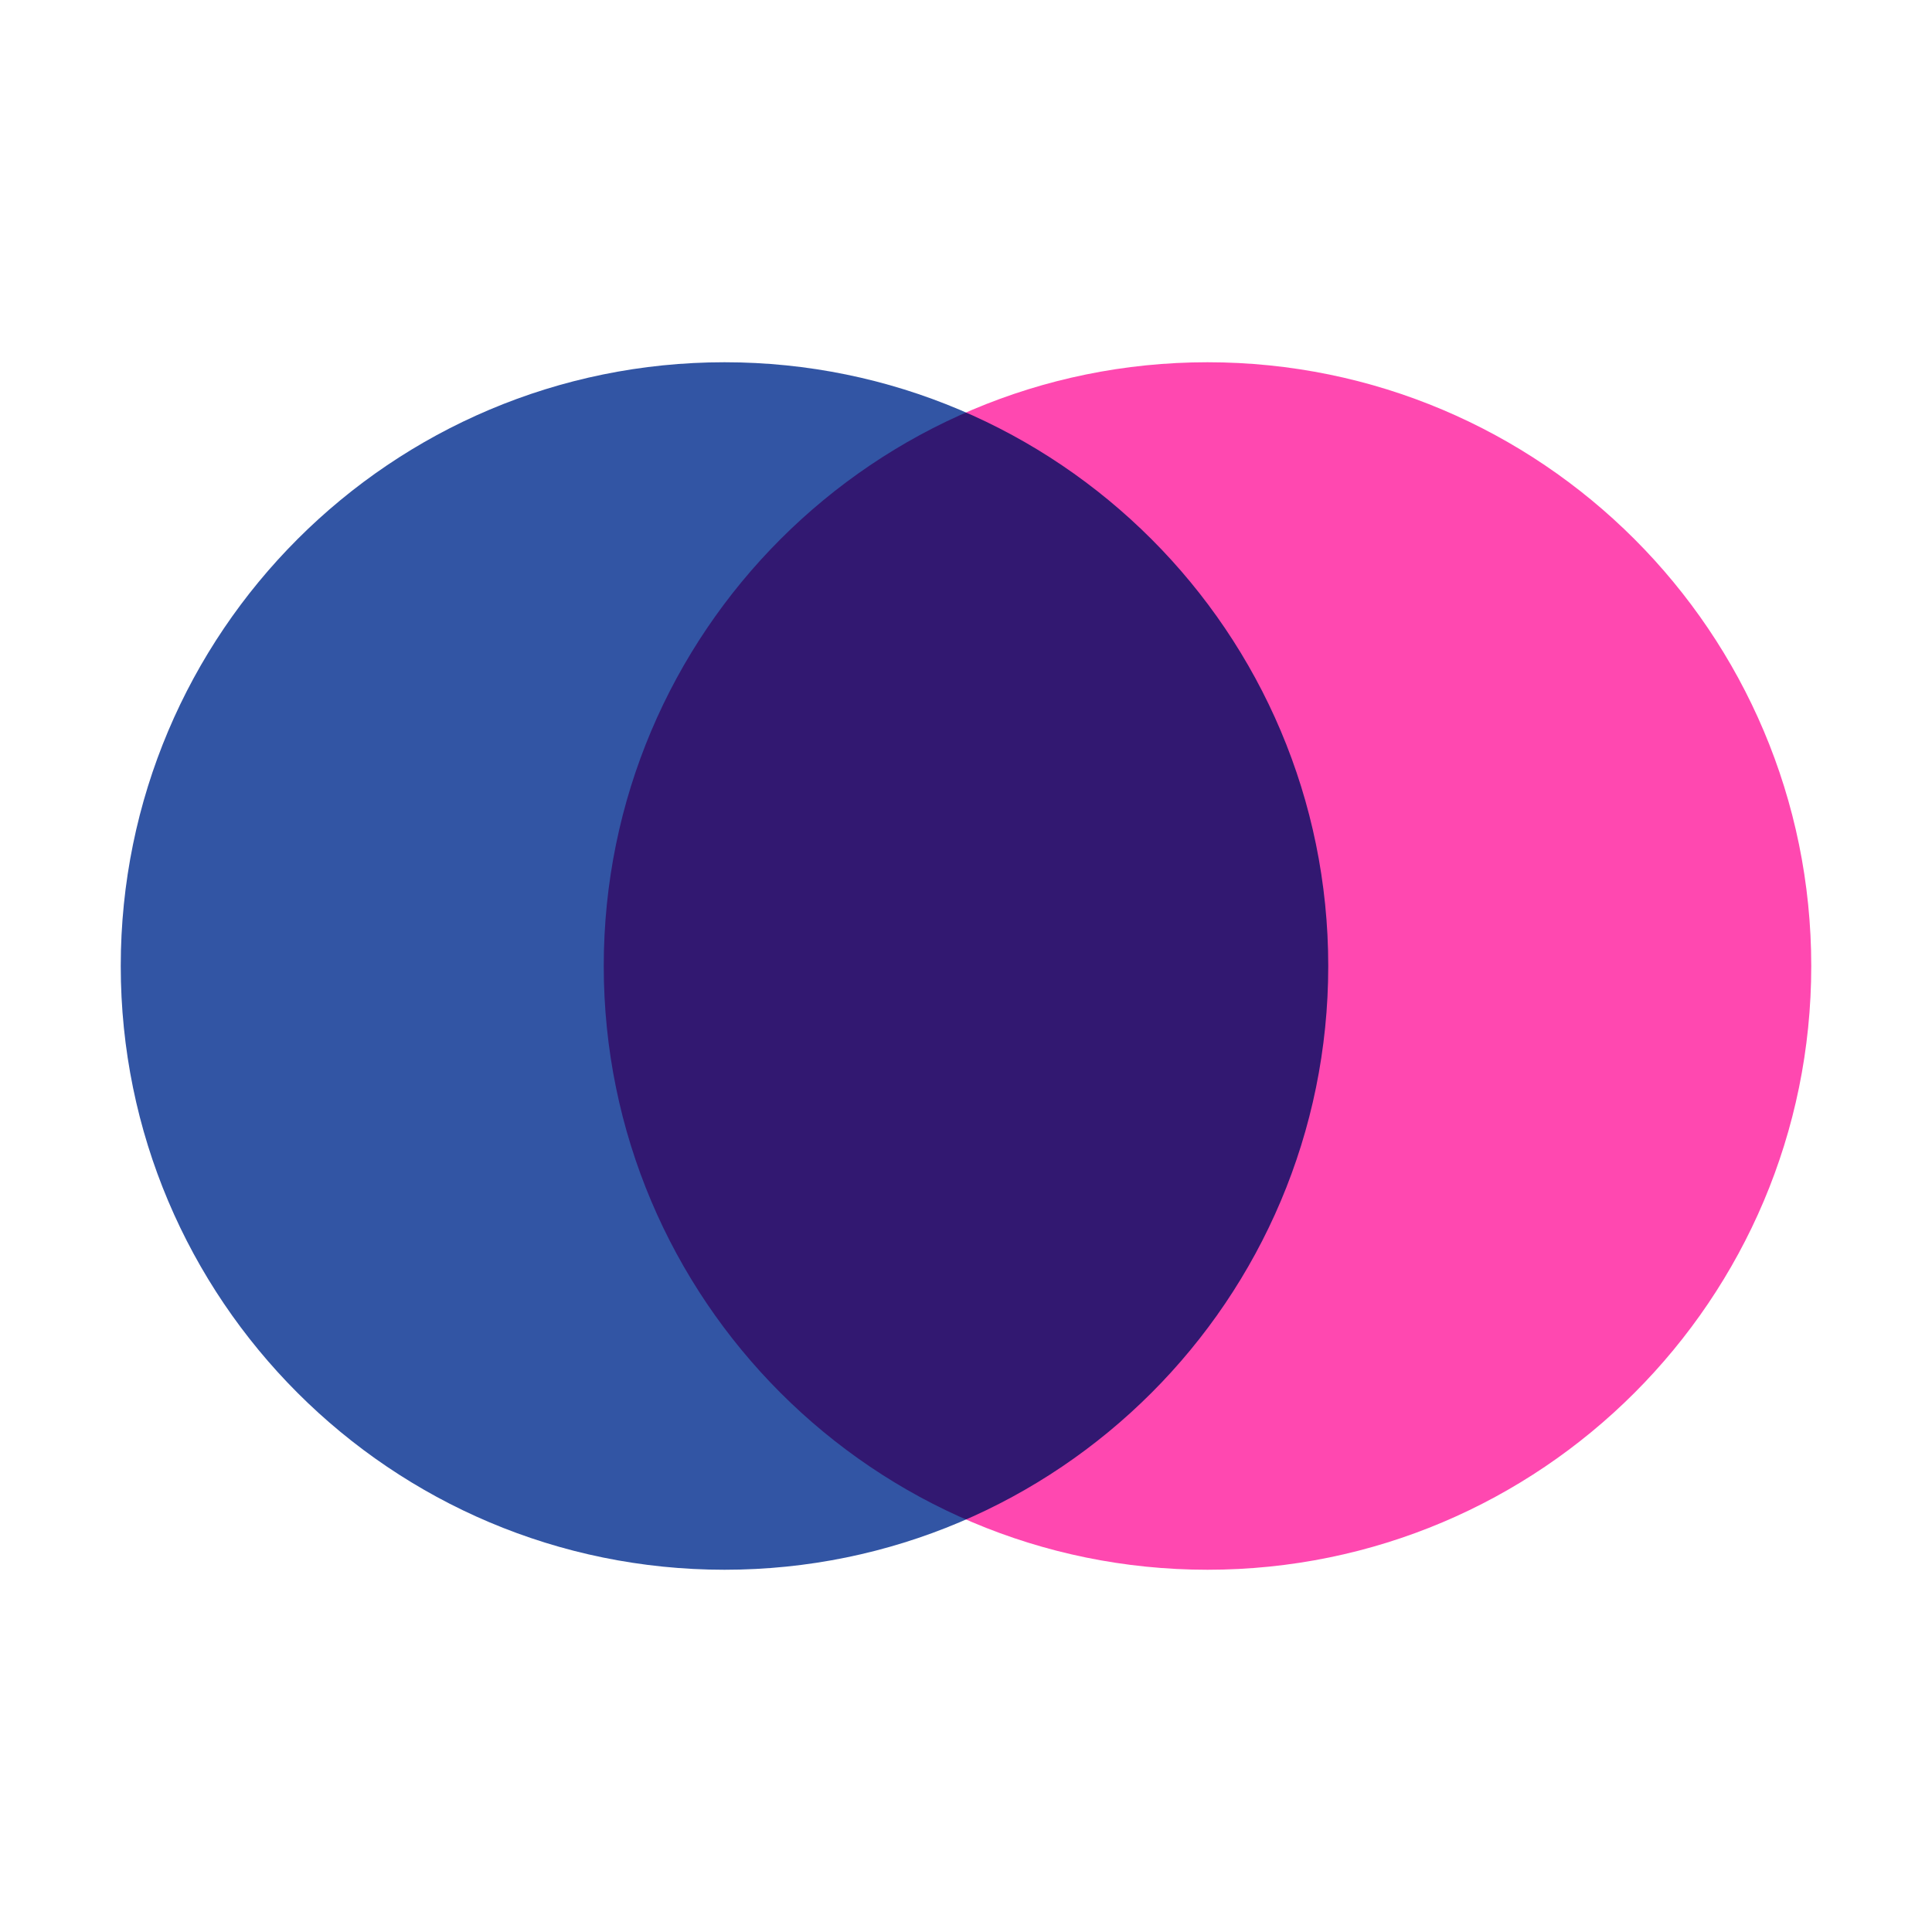
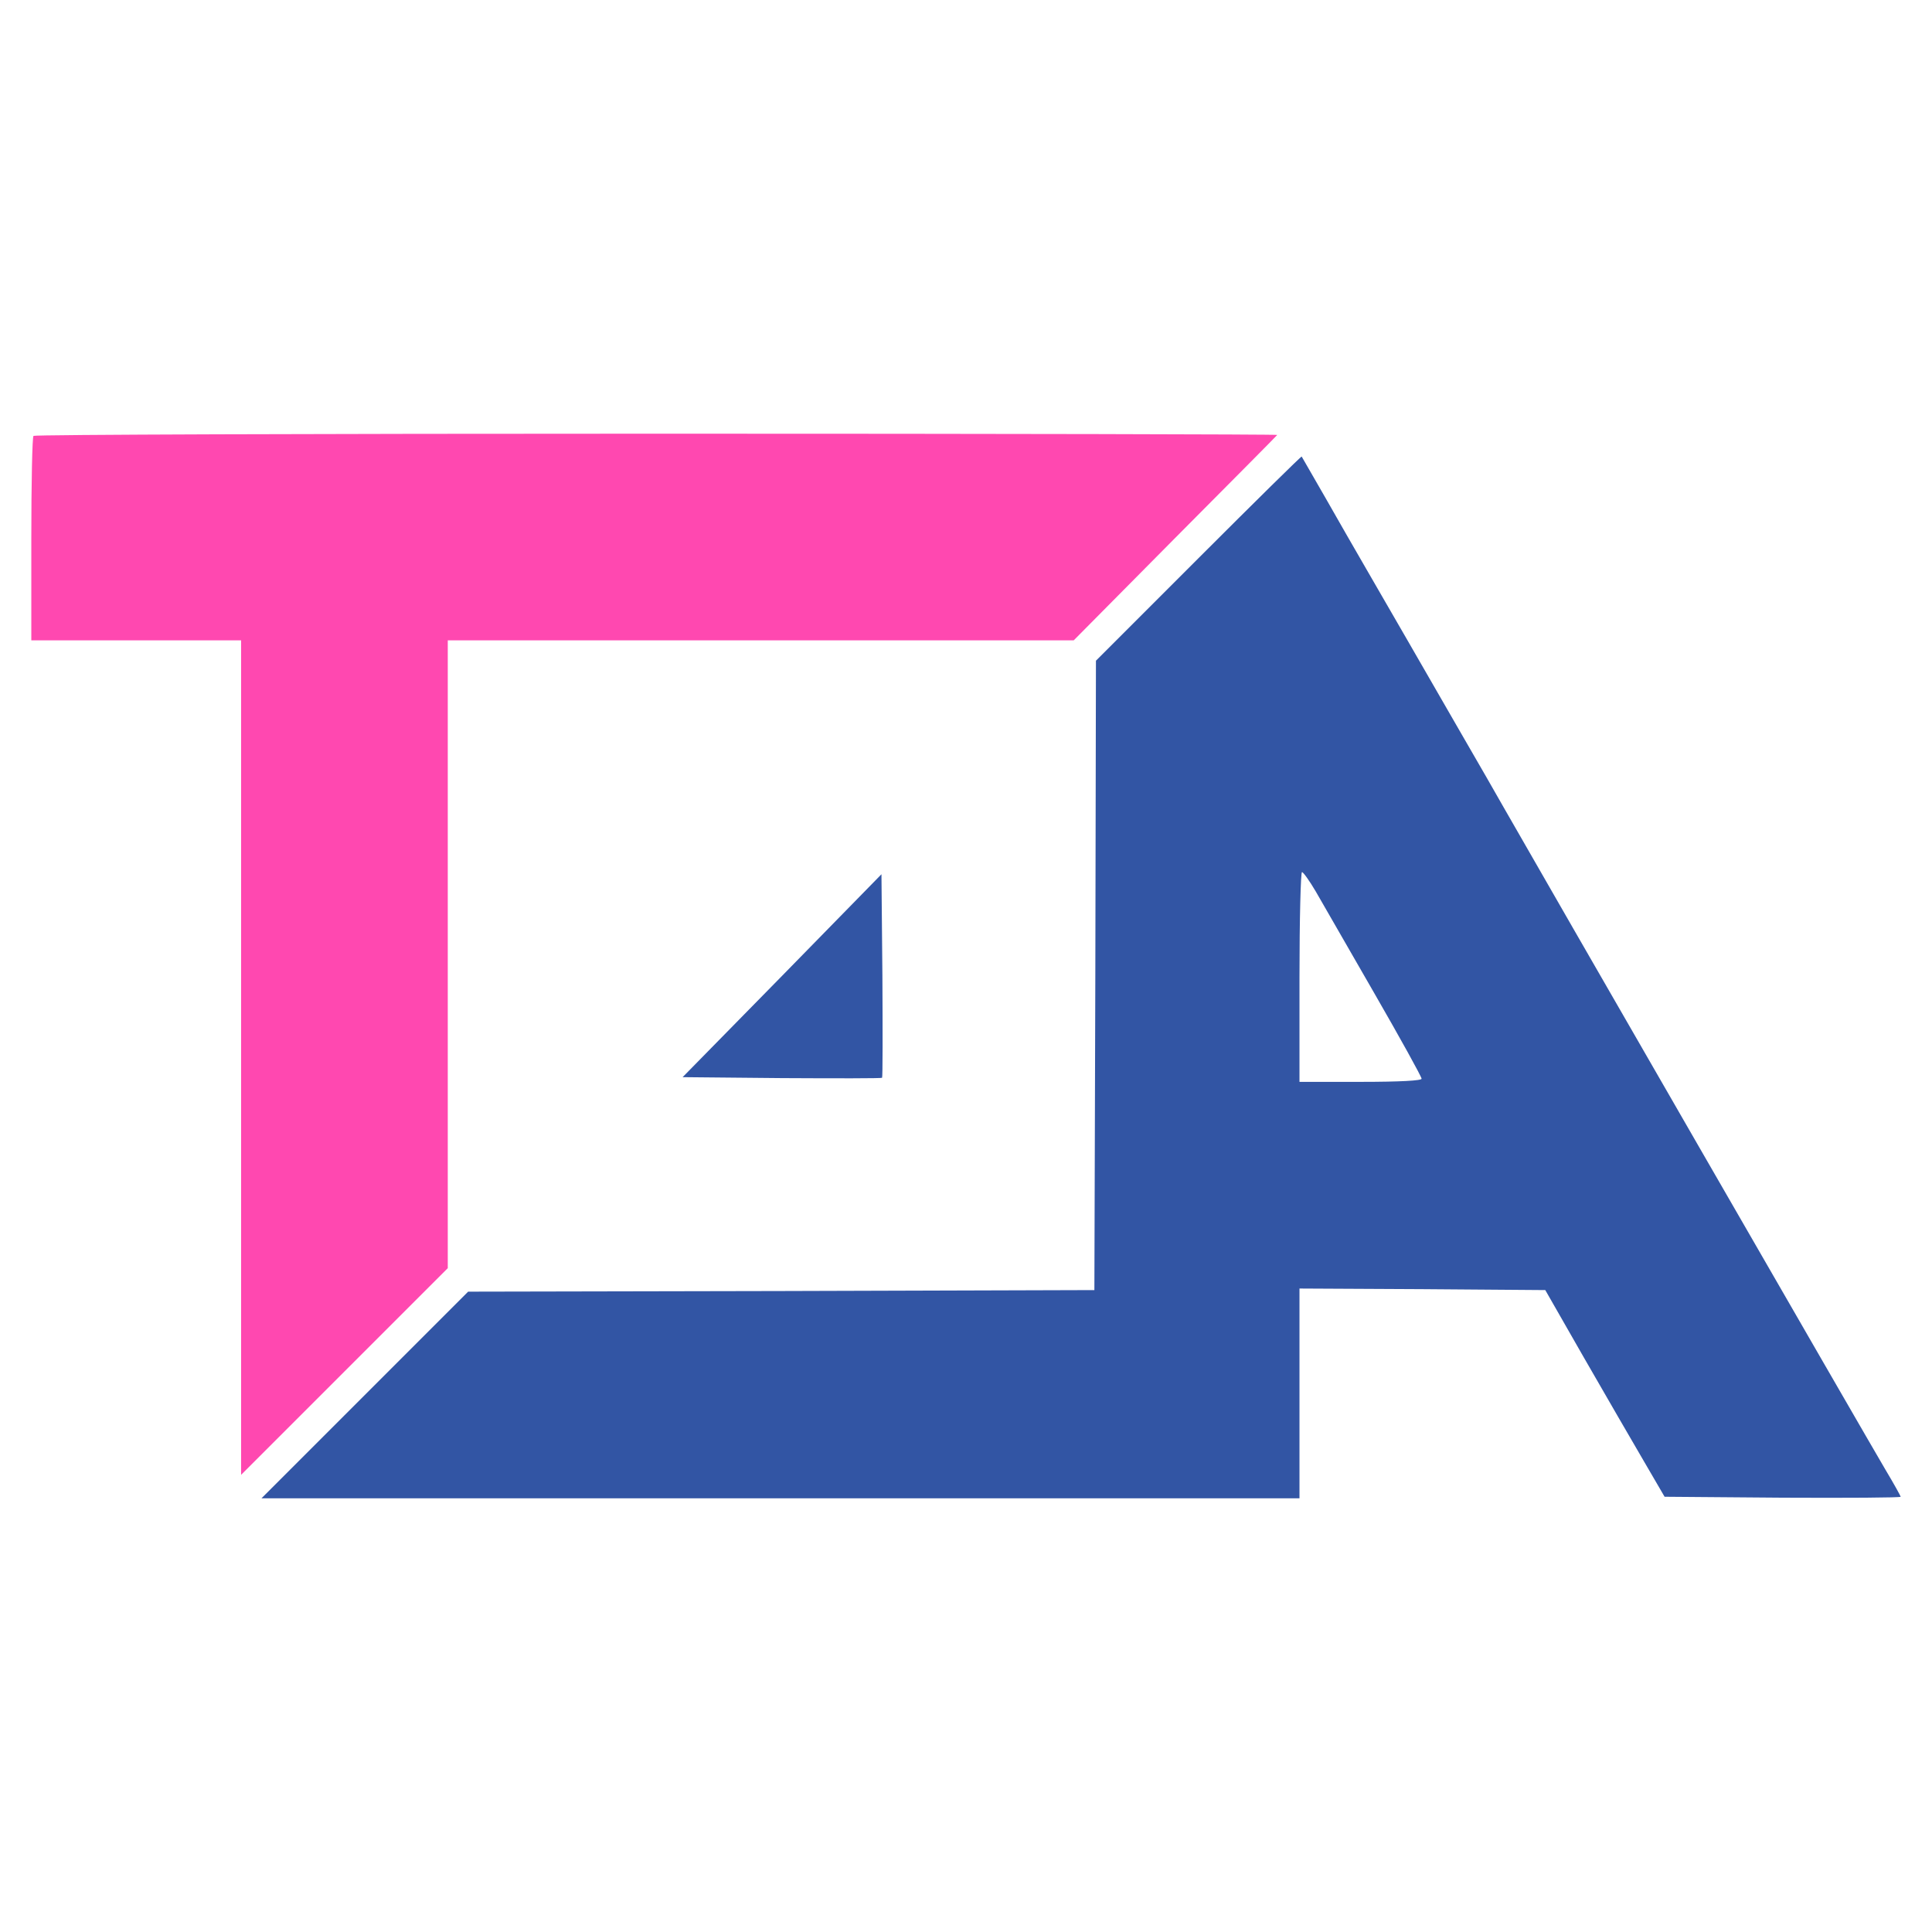
- <svg xmlns="http://www.w3.org/2000/svg" viewBox="0 0 32 32">
-   <circle cx="12" cy="16" r="10" fill="#3255A4" />
-   <circle cx="20" cy="16" r="10" fill="#FF48B0" style="mix-blend-mode:multiply" />
+ <svg xmlns="http://www.w3.org/2000/svg" viewBox="40 7.5 617 617">
+   <style>.t{fill:#FF48B0}.oa{fill:#3255A4}@media (prefers-color-scheme:dark){.oa{fill:#62A8E5}}</style>
+   <g transform="translate(0,633) scale(0.1,-0.1)">
+     <path class="t" d="M507 4863 c-4 -3 -7 -152 -7 -330 l0 -323 335 0 335 0 0 -1332 0 -1333 330 330 330 330 0 1002 0 1003 999 0 1000 0 323 326 c178 179 325 327 327 330 2 2 -889 4 -1981 4 -1091 0 -1988 -3 -1991 -7z" />
+     <path class="oa" d="M4227 4472 l-327 -327 -2 -1005 -3 -1005 -1000 -3 -1000 -2 -330 -330 -330 -330 1658 0 1657 0 0 335 0 335 392 -2 393 -3 123 -215 c68 -118 154 -267 191 -330 l67 -115 377 -3 c207 -1 377 0 377 3 0 2 -22 42 -49 87 -46 77 -1130 1958 -1218 2113 -22 39 -84 147 -138 240 -54 94 -130 226 -170 295 -40 69 -98 170 -130 225 -32 55 -91 158 -132 230 -41 71 -75 130 -76 132 -2 1 -150 -145 -330 -325z m375 -1064 c20 -35 104 -181 187 -325 83 -144 151 -267 151 -273 0 -6 -67 -10 -195 -10 l-195 0 0 335 c0 184 4 335 8 335 4 0 24 -28 44 -62z" />
+     <path class="oa" d="M2898 3139 l-318 -324 317 -3 c174 -1 318 -1 320 1 2 2 2 149 1 327 l-3 323 -317 -324z" />
+   </g>
</svg>
